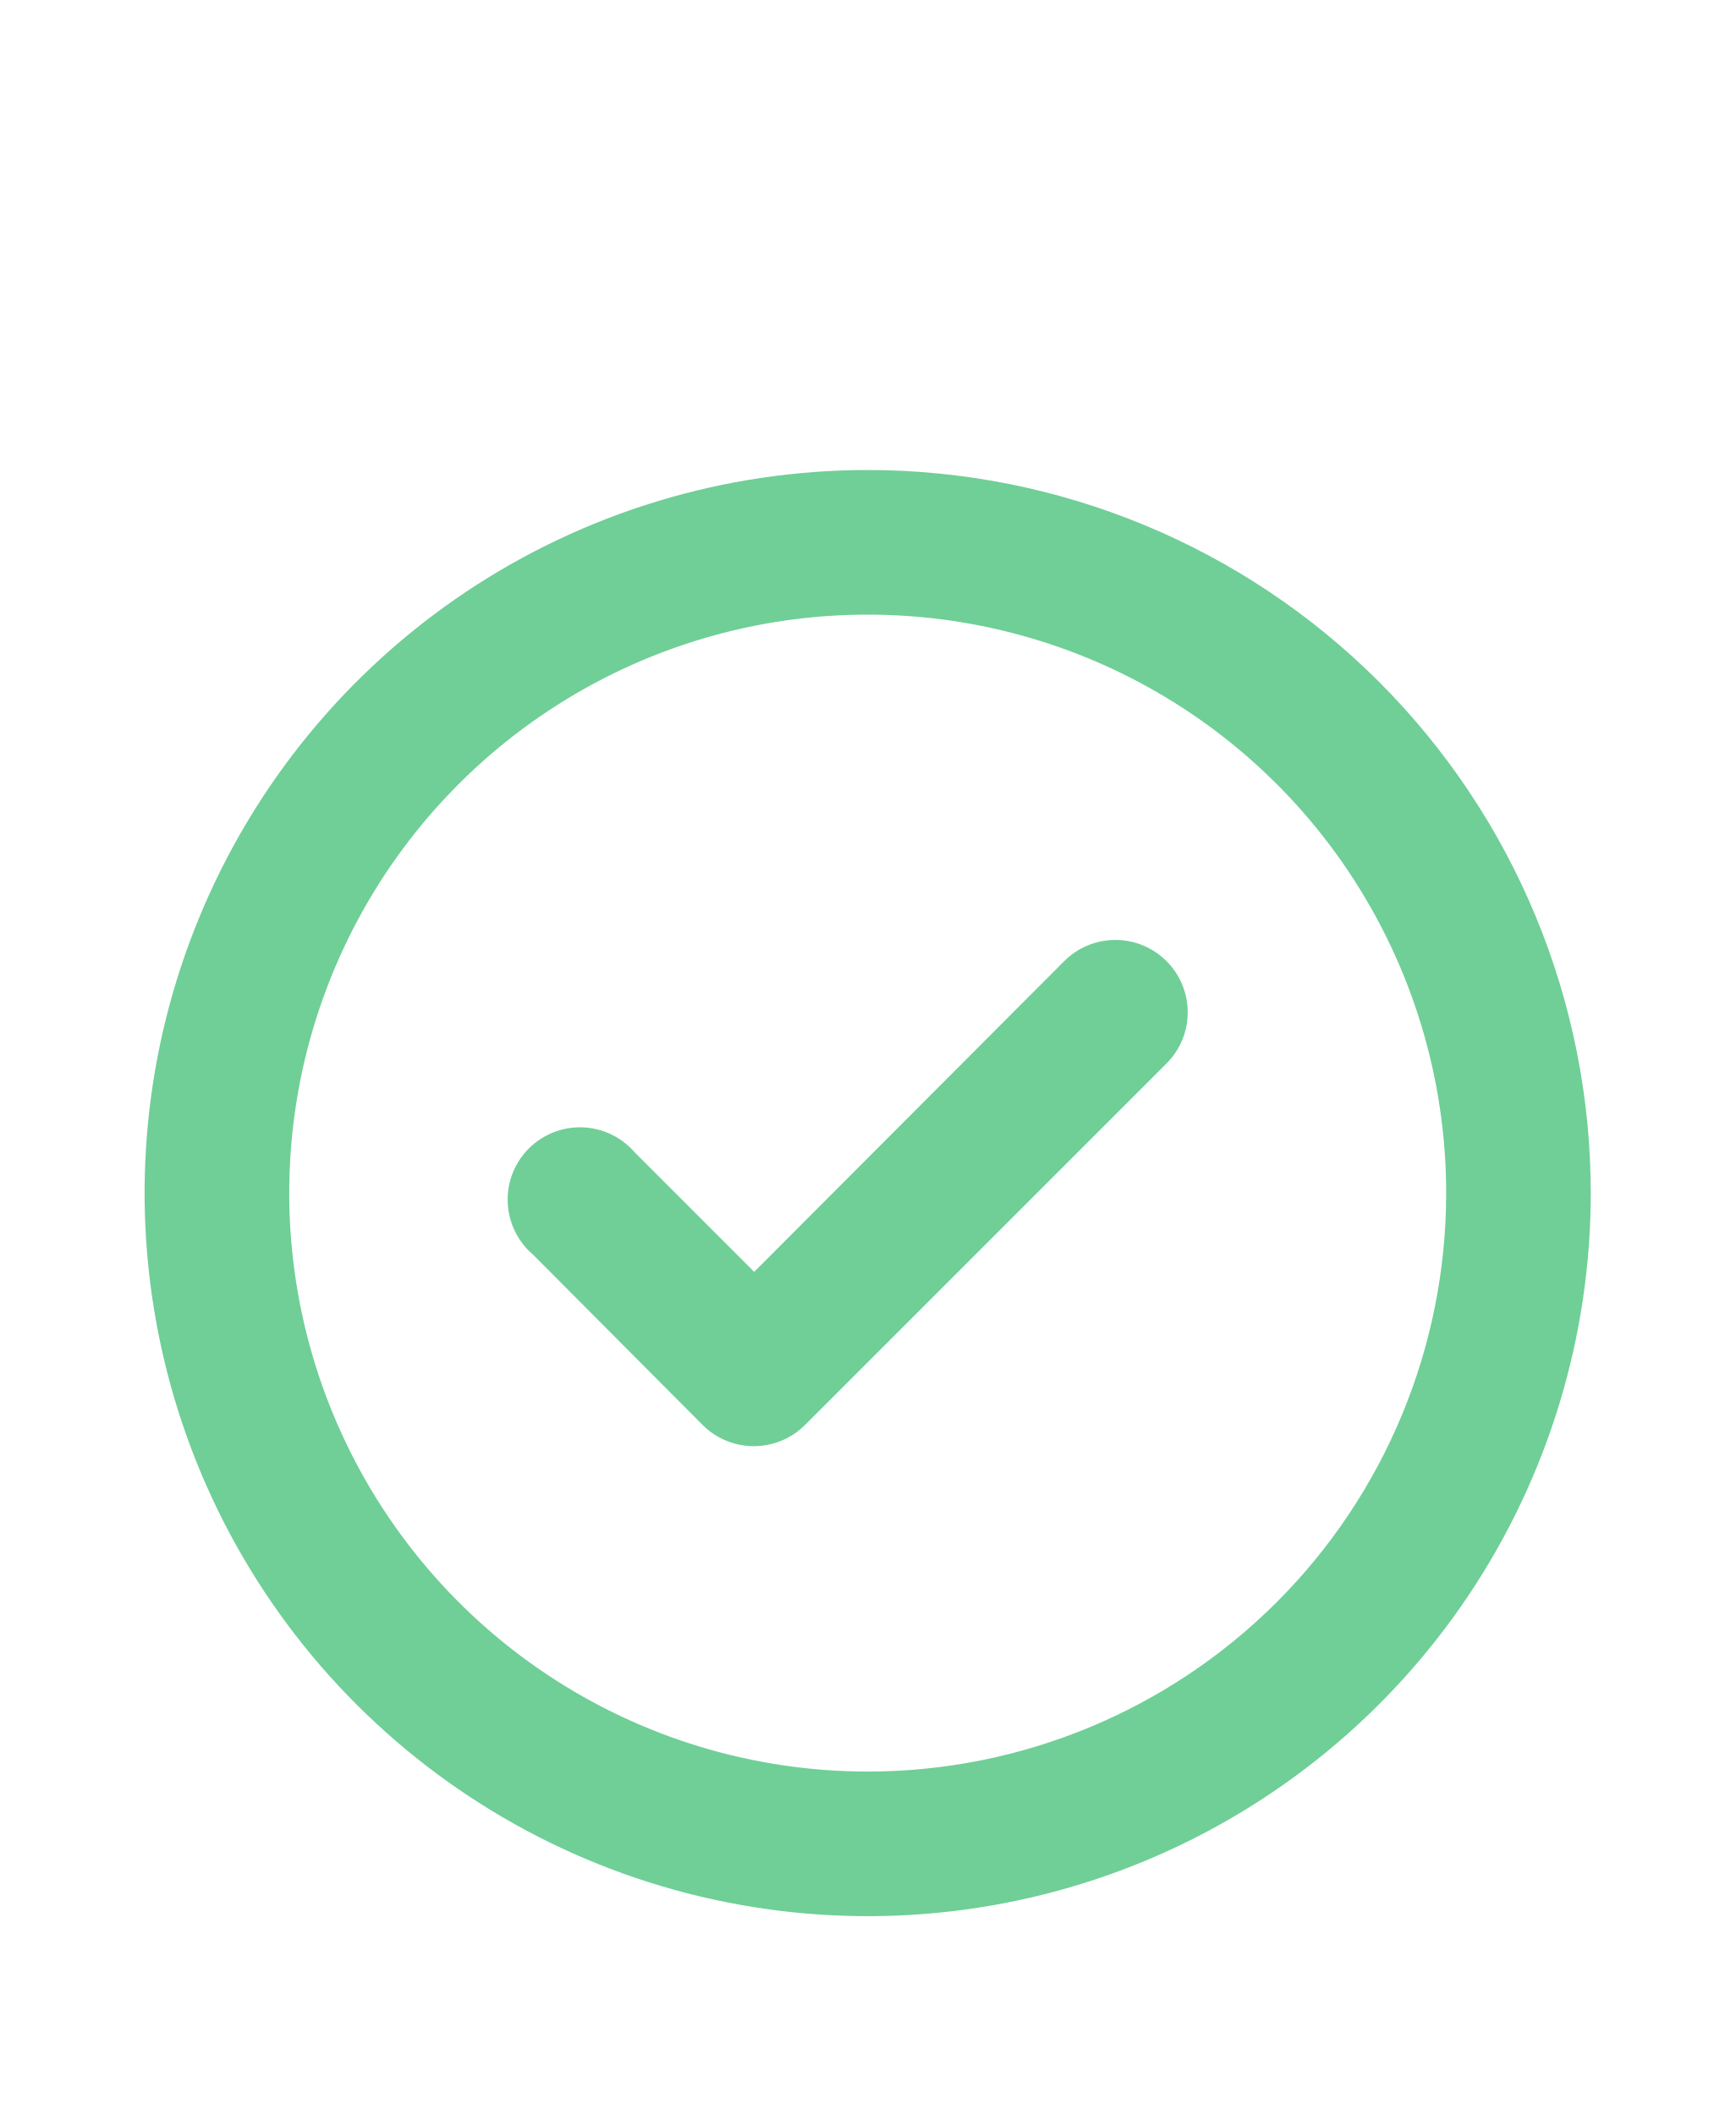
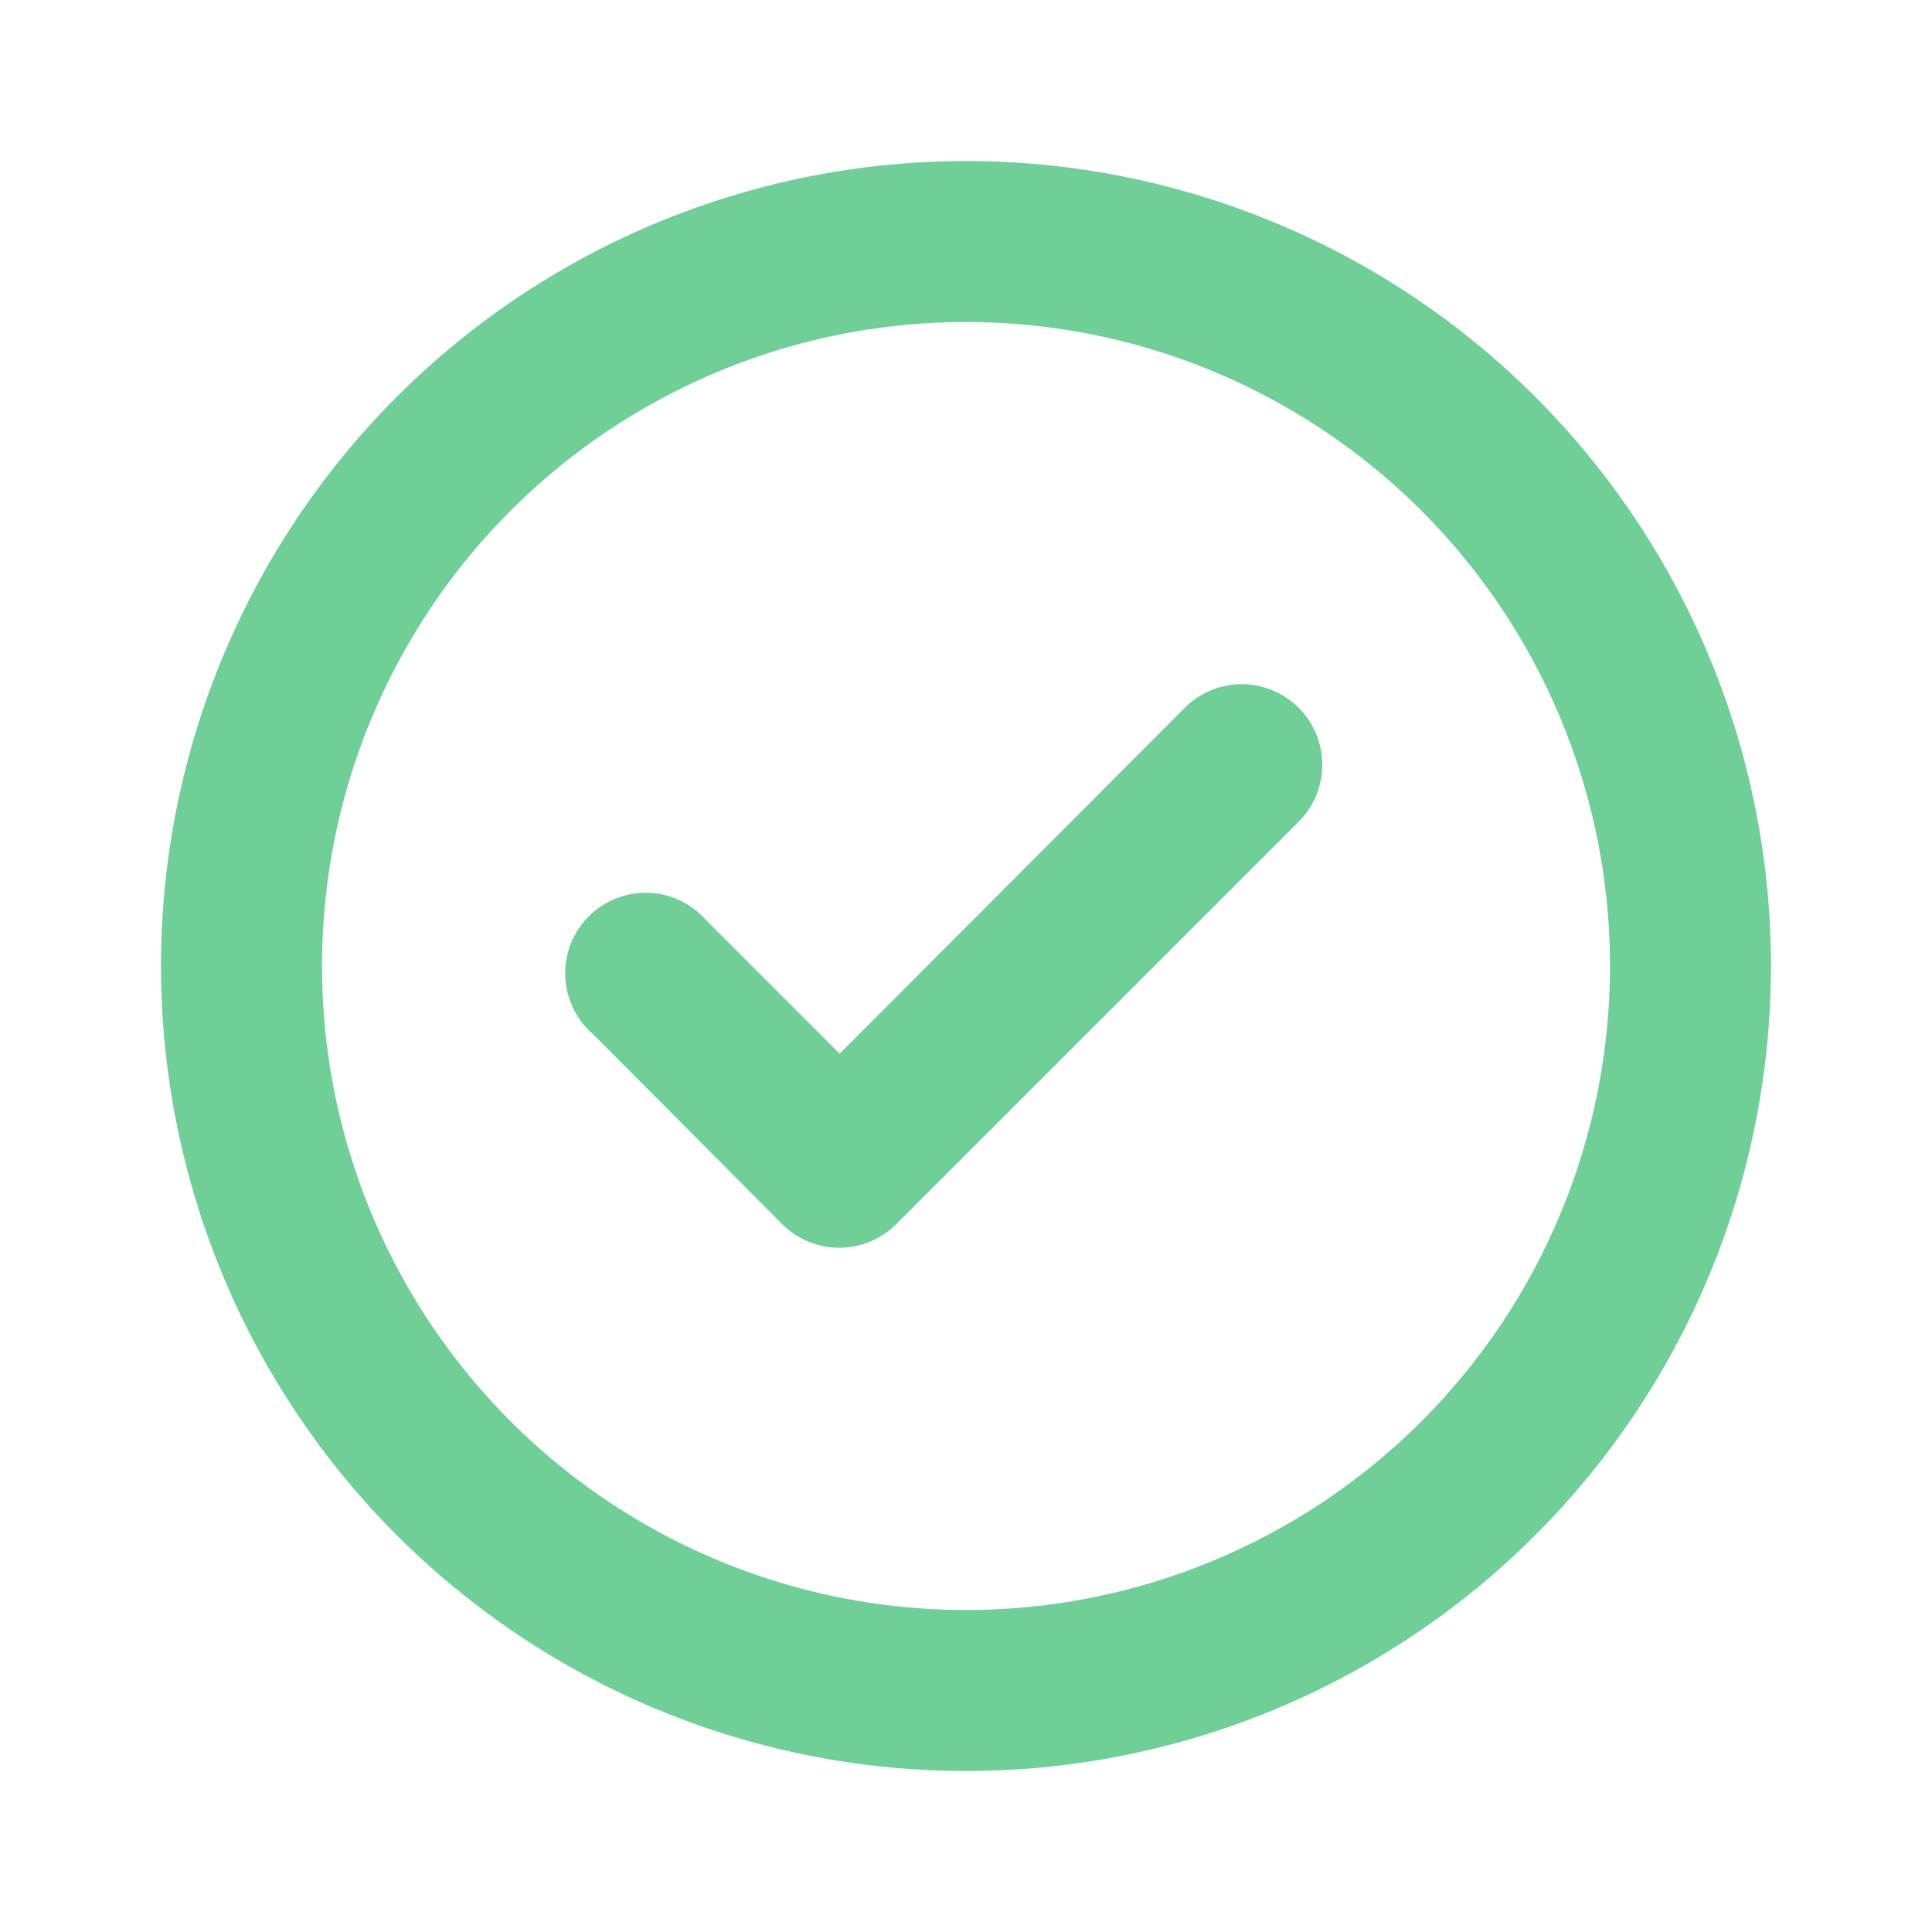
- <svg xmlns="http://www.w3.org/2000/svg" width="32" height="39" viewBox="0 0 32 39" fill="none">
-   <path d="M19.627 17.72L13.907 23.453L11.707 21.253C11.587 21.114 11.44 21 11.275 20.92C11.109 20.84 10.929 20.795 10.745 20.788C10.562 20.781 10.379 20.812 10.208 20.879C10.037 20.946 9.881 21.048 9.751 21.178C9.621 21.308 9.52 21.463 9.452 21.634C9.385 21.805 9.355 21.988 9.362 22.172C9.369 22.356 9.414 22.536 9.494 22.701C9.574 22.867 9.687 23.014 9.827 23.133L12.96 26.28C13.085 26.404 13.232 26.501 13.395 26.568C13.557 26.634 13.731 26.668 13.907 26.667C14.257 26.665 14.592 26.526 14.84 26.28L21.507 19.613C21.632 19.489 21.731 19.342 21.799 19.18C21.866 19.017 21.901 18.843 21.901 18.667C21.901 18.491 21.866 18.317 21.799 18.154C21.731 17.991 21.632 17.844 21.507 17.72C21.257 17.472 20.919 17.332 20.567 17.332C20.214 17.332 19.877 17.472 19.627 17.72ZM16 8.667C13.363 8.667 10.785 9.449 8.592 10.914C6.4 12.379 4.691 14.461 3.682 16.898C2.672 19.334 2.408 22.015 2.923 24.601C3.437 27.188 4.707 29.564 6.572 31.428C8.437 33.293 10.812 34.563 13.399 35.077C15.985 35.592 18.666 35.328 21.102 34.319C23.539 33.309 25.621 31.6 27.086 29.408C28.551 27.215 29.333 24.637 29.333 22C29.333 20.249 28.988 18.515 28.318 16.898C27.648 15.28 26.666 13.81 25.428 12.572C24.19 11.334 22.72 10.352 21.102 9.682C19.485 9.012 17.751 8.667 16 8.667V8.667ZM16 32.667C13.89 32.667 11.828 32.041 10.074 30.869C8.32 29.697 6.953 28.031 6.145 26.082C5.338 24.133 5.127 21.988 5.538 19.919C5.95 17.85 6.966 15.949 8.458 14.458C9.949 12.966 11.85 11.95 13.919 11.538C15.988 11.127 18.133 11.338 20.082 12.145C22.031 12.953 23.697 14.32 24.869 16.074C26.041 17.828 26.667 19.89 26.667 22C26.667 24.829 25.543 27.542 23.543 29.543C21.542 31.543 18.829 32.667 16 32.667V32.667Z" fill="#6FCF97" />
+ <svg xmlns="http://www.w3.org/2000/svg" width="32" height="32" viewBox="0 0 32 32" fill="none">
+   <path d="M19.627 11.72L13.907 17.453L11.707 15.253C11.587 15.114 11.44 15.001 11.275 14.92C11.109 14.84 10.929 14.795 10.745 14.788C10.562 14.781 10.379 14.812 10.208 14.879C10.037 14.946 9.881 15.048 9.751 15.178C9.621 15.308 9.52 15.463 9.452 15.634C9.385 15.805 9.355 15.989 9.362 16.172C9.369 16.356 9.414 16.536 9.494 16.701C9.574 16.867 9.687 17.014 9.827 17.133L12.96 20.28C13.085 20.404 13.232 20.501 13.395 20.568C13.557 20.634 13.731 20.668 13.907 20.667C14.257 20.665 14.592 20.526 14.84 20.28L21.507 13.613C21.632 13.489 21.731 13.342 21.799 13.18C21.866 13.017 21.901 12.843 21.901 12.667C21.901 12.491 21.866 12.316 21.799 12.154C21.731 11.992 21.632 11.844 21.507 11.72C21.257 11.472 20.919 11.332 20.567 11.332C20.214 11.332 19.877 11.472 19.627 11.72ZM16 2.667C13.363 2.667 10.785 3.449 8.592 4.914C6.4 6.379 4.691 8.461 3.682 10.898C2.672 13.334 2.408 16.015 2.923 18.601C3.437 21.188 4.707 23.564 6.572 25.428C8.437 27.293 10.812 28.563 13.399 29.077C15.985 29.592 18.666 29.328 21.102 28.319C23.539 27.309 25.621 25.6 27.086 23.408C28.551 21.215 29.333 18.637 29.333 16C29.333 14.249 28.988 12.515 28.318 10.898C27.648 9.28 26.666 7.81 25.428 6.572C24.19 5.334 22.72 4.352 21.102 3.682C19.485 3.012 17.751 2.667 16 2.667V2.667ZM16 26.667C13.89 26.667 11.828 26.041 10.074 24.869C8.32 23.697 6.953 22.031 6.145 20.082C5.338 18.133 5.127 15.988 5.538 13.919C5.95 11.85 6.966 9.949 8.458 8.458C9.949 6.966 11.85 5.95 13.919 5.538C15.988 5.127 18.133 5.338 20.082 6.145C22.031 6.953 23.697 8.32 24.869 10.074C26.041 11.828 26.667 13.89 26.667 16C26.667 18.829 25.543 21.542 23.543 23.543C21.542 25.543 18.829 26.667 16 26.667V26.667Z" fill="#6FCF97" />
</svg>
